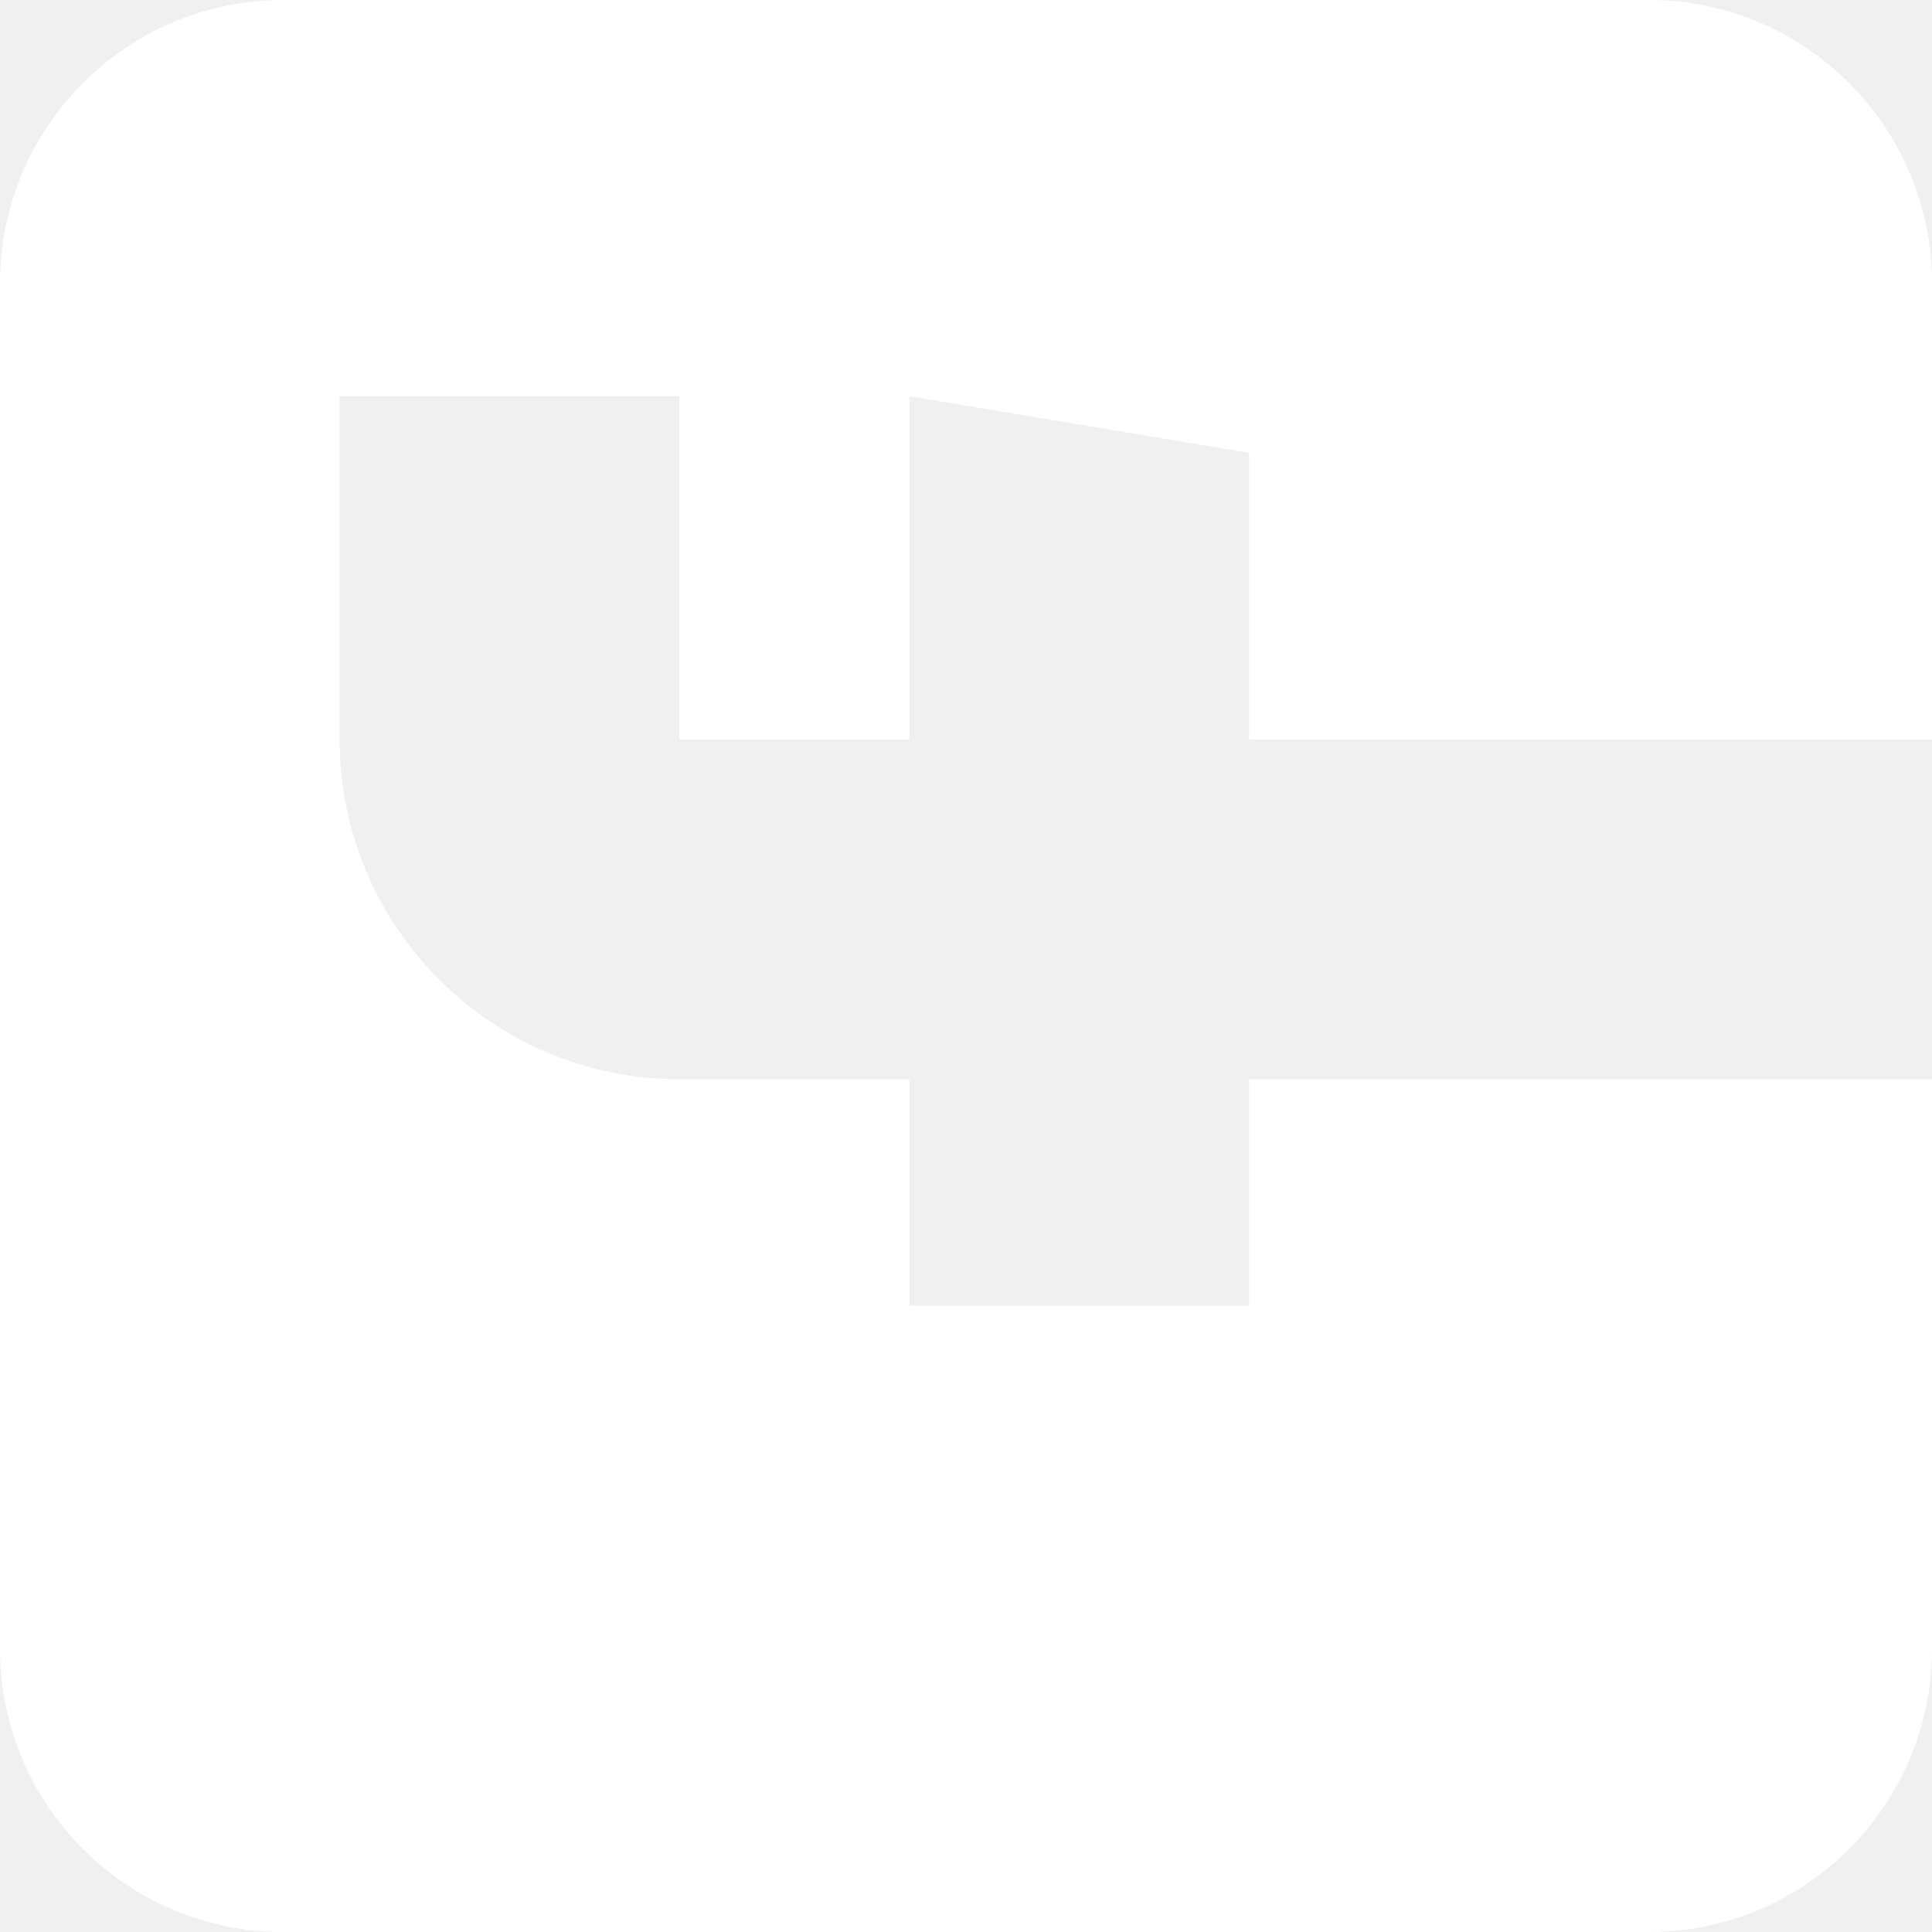
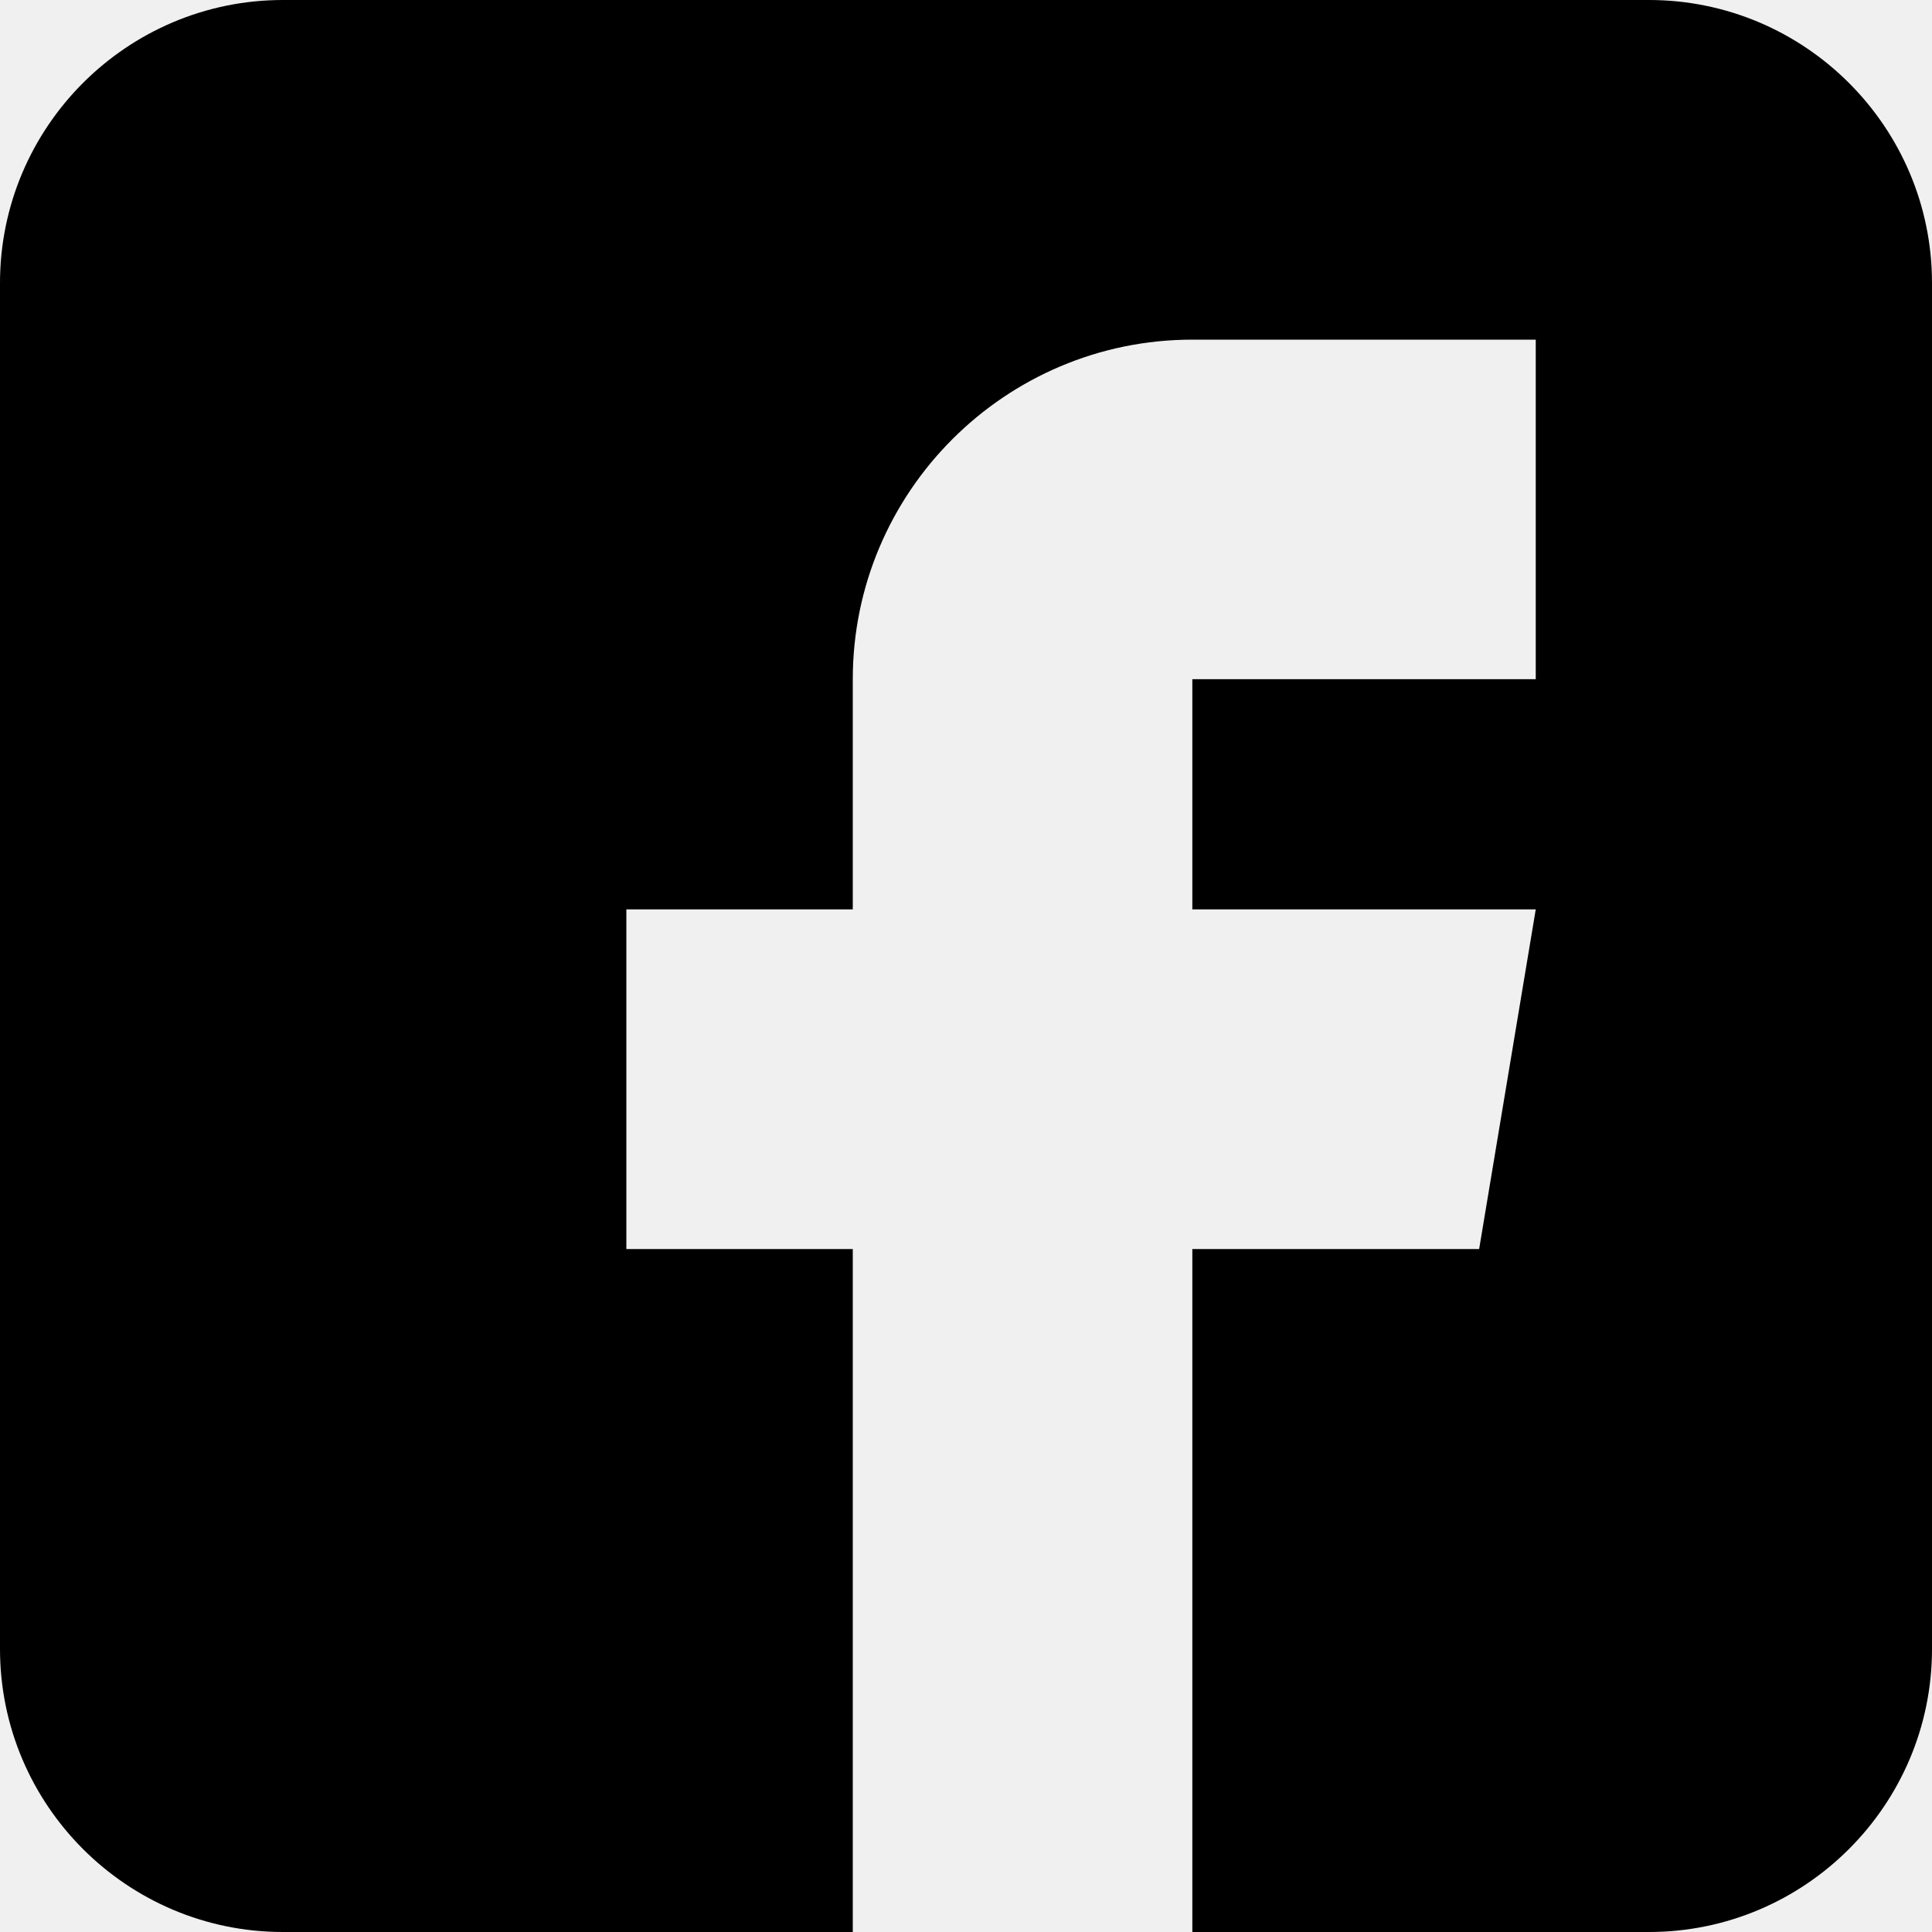
<svg xmlns="http://www.w3.org/2000/svg" width="20" height="20" viewBox="0 0 20 20" fill="none">
-   <path d="M-7.46167e-07 2.93L-1.28061e-07 17.07C-5.74539e-08 18.686 1.314 20 2.93 20L17.07 20C18.686 20 20 18.686 20 17.07L20 11.172L12.93 11.172L12.93 13.516L9.414 13.516L9.414 11.172L7.031 11.172C5.093 11.172 3.516 9.595 3.516 7.656L3.516 4.102L7.031 4.102L7.031 7.656L9.414 7.656L9.414 4.102L12.93 4.688L12.93 7.656L20 7.656L20 2.93C20 1.314 18.686 -8.16774e-07 17.07 -7.46167e-07L2.93 -1.28061e-07C1.314 -5.74539e-08 -8.16774e-07 1.314 -7.46167e-07 2.93Z" fill="white" />
+   <path d="M17.07 0L2.929 0C1.314 0 -0 1.314 -0 2.93L-0 17.07C-0 18.686 1.314 20 2.929 20L8.828 20L8.828 12.93L6.484 12.93L6.484 9.414L8.828 9.414L8.828 7.031C8.828 5.093 10.405 3.516 12.343 3.516L15.898 3.516L15.898 7.031L12.343 7.031L12.343 9.414L15.898 9.414L15.312 12.93L12.343 12.93L12.343 20L17.07 20C18.685 20 20 18.686 20 17.07L20 2.93C20 1.314 18.685 0 17.07 0Z" fill="black" />
</svg>
